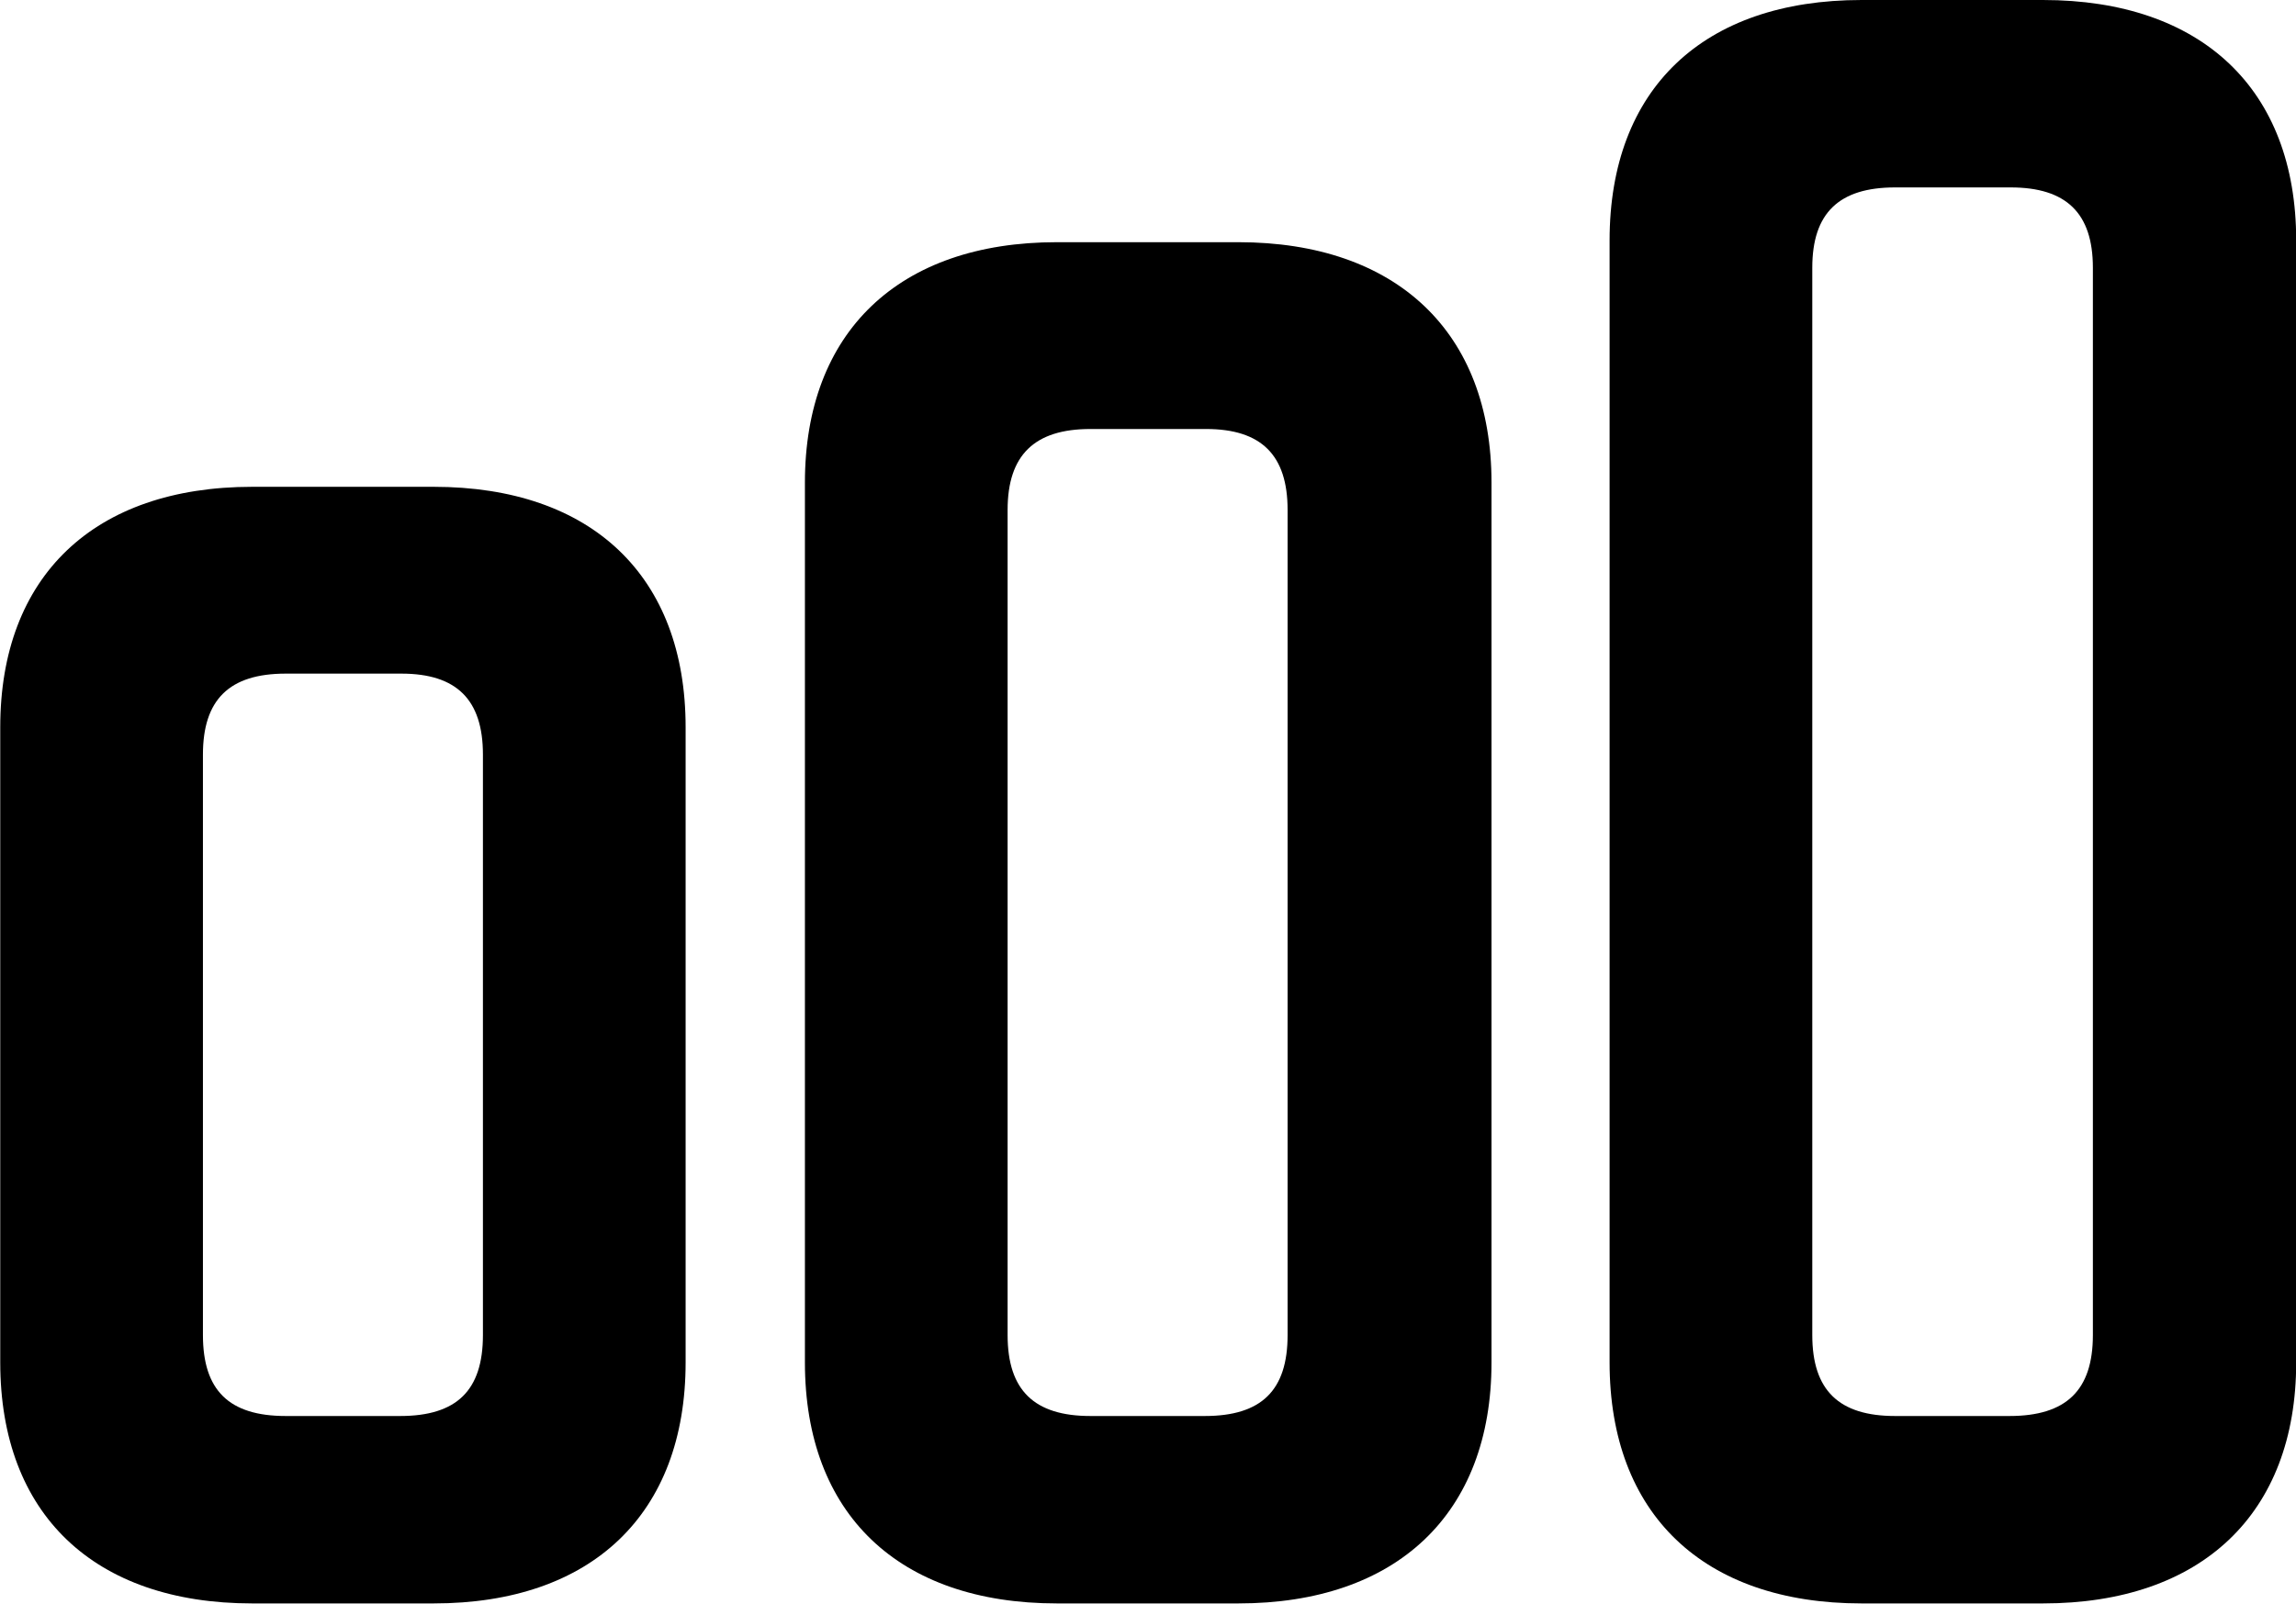
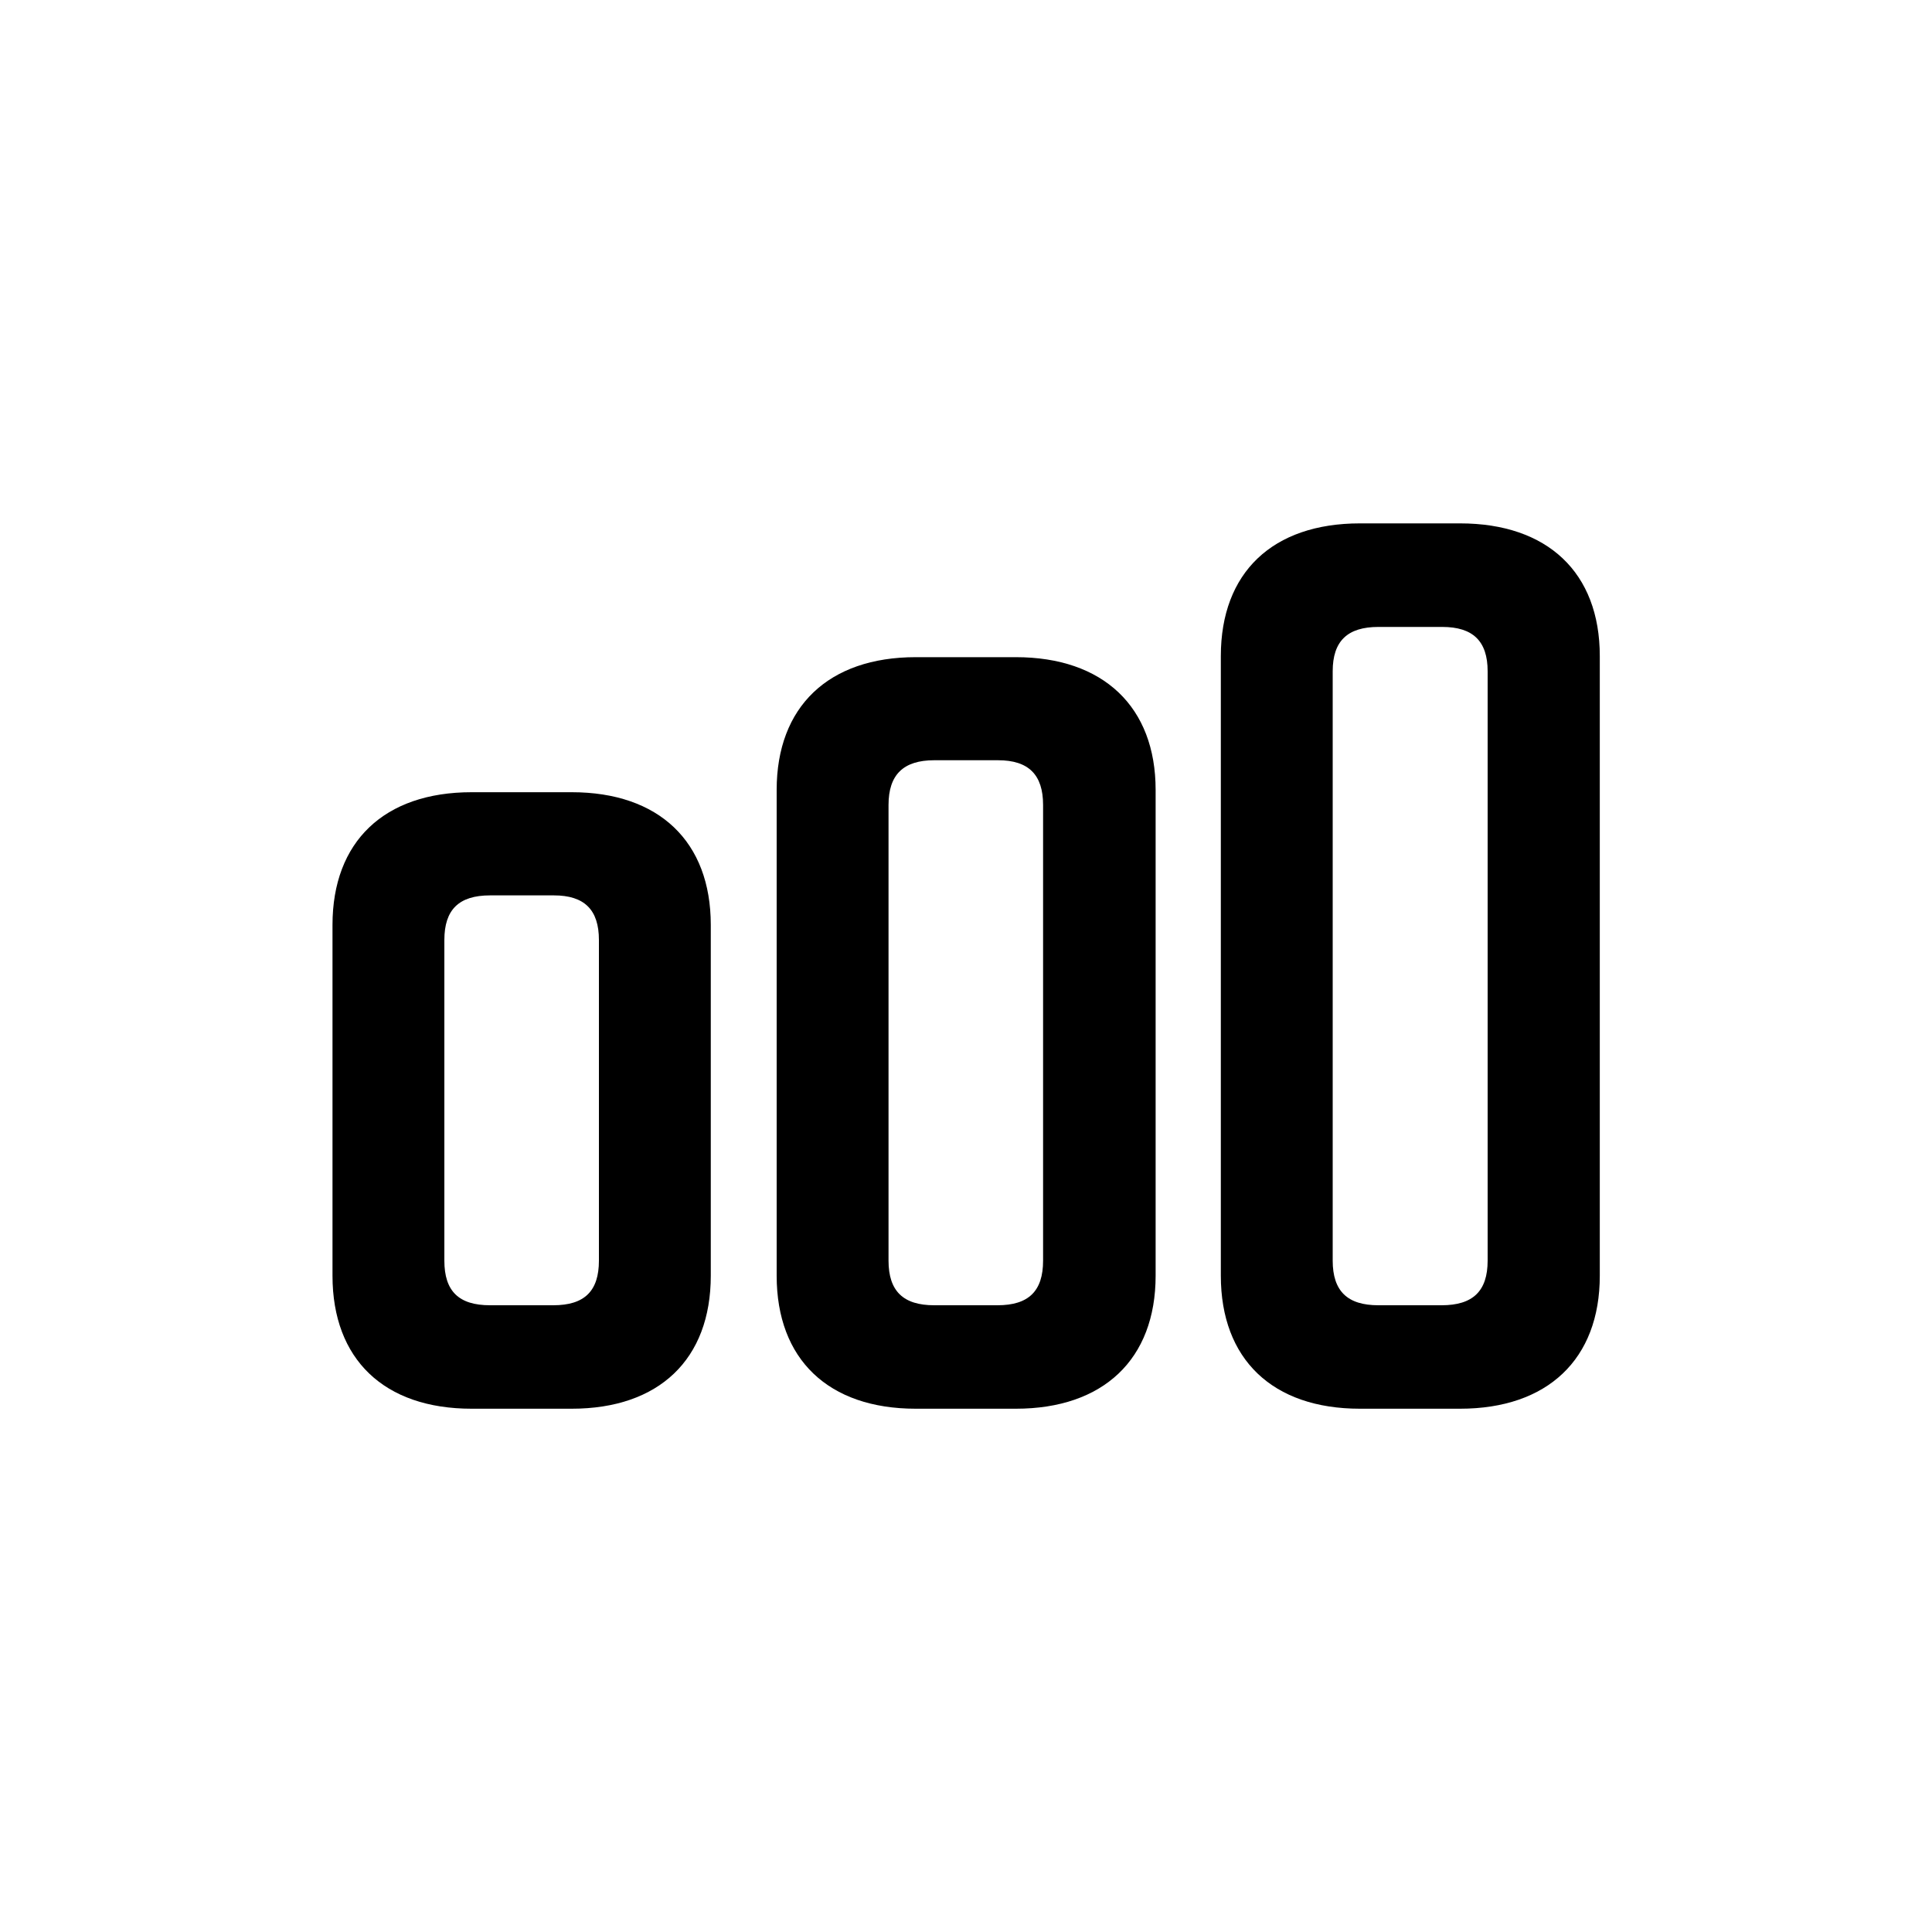
- <svg xmlns="http://www.w3.org/2000/svg" viewBox="0 0 37.721 26.346" width="37.721" height="26.346" fill="currentColor">
-   <path d="M30.584 26.35H33.564C36.164 26.35 37.724 24.88 37.724 22.39V3.95C37.724 1.46 36.164 -0 33.564 -0H30.584C27.984 -0 26.444 1.46 26.444 3.95V22.39C26.444 24.88 27.984 26.35 30.584 26.35ZM31.134 23.27C30.214 23.27 29.774 22.85 29.774 21.94V4.4C29.774 3.5 30.214 3.08 31.134 3.08H33.034C33.944 3.08 34.384 3.5 34.384 4.4V21.94C34.384 22.85 33.944 23.27 33.014 23.27ZM17.364 26.35H20.344C22.944 26.35 24.504 24.88 24.504 22.39V7.93C24.504 5.46 22.944 3.98 20.344 3.98H17.364C14.764 3.98 13.224 5.46 13.224 7.93V22.39C13.224 24.88 14.764 26.35 17.364 26.35ZM17.914 23.27C16.994 23.27 16.554 22.85 16.554 21.94V8.38C16.554 7.48 16.994 7.05 17.914 7.05H19.814C20.724 7.05 21.154 7.48 21.154 8.38V21.94C21.154 22.85 20.724 23.27 19.794 23.27ZM4.144 26.35H7.124C9.724 26.35 11.264 24.88 11.264 22.39V11.95C11.264 9.47 9.724 8 7.124 8H4.144C1.544 8 0.004 9.47 0.004 11.95V22.39C0.004 24.88 1.544 26.35 4.144 26.35ZM4.694 23.27C3.764 23.27 3.334 22.85 3.334 21.94V12.4C3.334 11.5 3.764 11.07 4.694 11.07H6.594C7.504 11.07 7.934 11.5 7.934 12.4V21.94C7.934 22.85 7.504 23.27 6.574 23.27Z" />
+ <svg xmlns="http://www.w3.org/2000/svg" width="20" height="20" viewBox="0 0 20 20" fill="currentColor">
+   <path d="M14.078 14.583H15.114C16.019 14.583 16.561 14.072 16.561 13.206V6.792C16.561 5.926 16.019 5.418 15.114 5.418H14.078C13.174 5.418 12.638 5.926 12.638 6.792V13.206C12.638 14.072 13.174 14.583 14.078 14.583ZM14.269 13.512C13.949 13.512 13.796 13.366 13.796 13.05V6.949C13.796 6.636 13.949 6.49 14.269 6.49H14.93C15.247 6.49 15.4 6.636 15.4 6.949V13.05C15.4 13.366 15.247 13.512 14.923 13.512H14.269ZM9.48 14.583H10.516C11.421 14.583 11.963 14.072 11.963 13.206V8.177C11.963 7.317 11.421 6.803 10.516 6.803H9.48C8.575 6.803 8.04 7.317 8.04 8.177V13.206C8.04 14.072 8.575 14.583 9.48 14.583ZM9.671 13.512C9.351 13.512 9.198 13.366 9.198 13.05V8.333C9.198 8.02 9.351 7.87 9.671 7.87H10.332C10.648 7.87 10.798 8.02 10.798 8.333V13.05C10.798 13.366 10.648 13.512 10.325 13.512H9.671ZM4.882 14.583H5.918C6.822 14.583 7.358 14.072 7.358 13.206V9.575C7.358 8.712 6.822 8.201 5.918 8.201H4.882C3.977 8.201 3.442 8.712 3.442 9.575V13.206C3.442 14.072 3.977 14.583 4.882 14.583ZM5.073 13.512C4.749 13.512 4.6 13.366 4.6 13.05V9.731C4.6 9.418 4.749 9.269 5.073 9.269H5.734C6.05 9.269 6.2 9.418 6.2 9.731V13.05C6.2 13.366 6.05 13.512 5.727 13.512H5.073Z" fill="currentColor" />
</svg>
